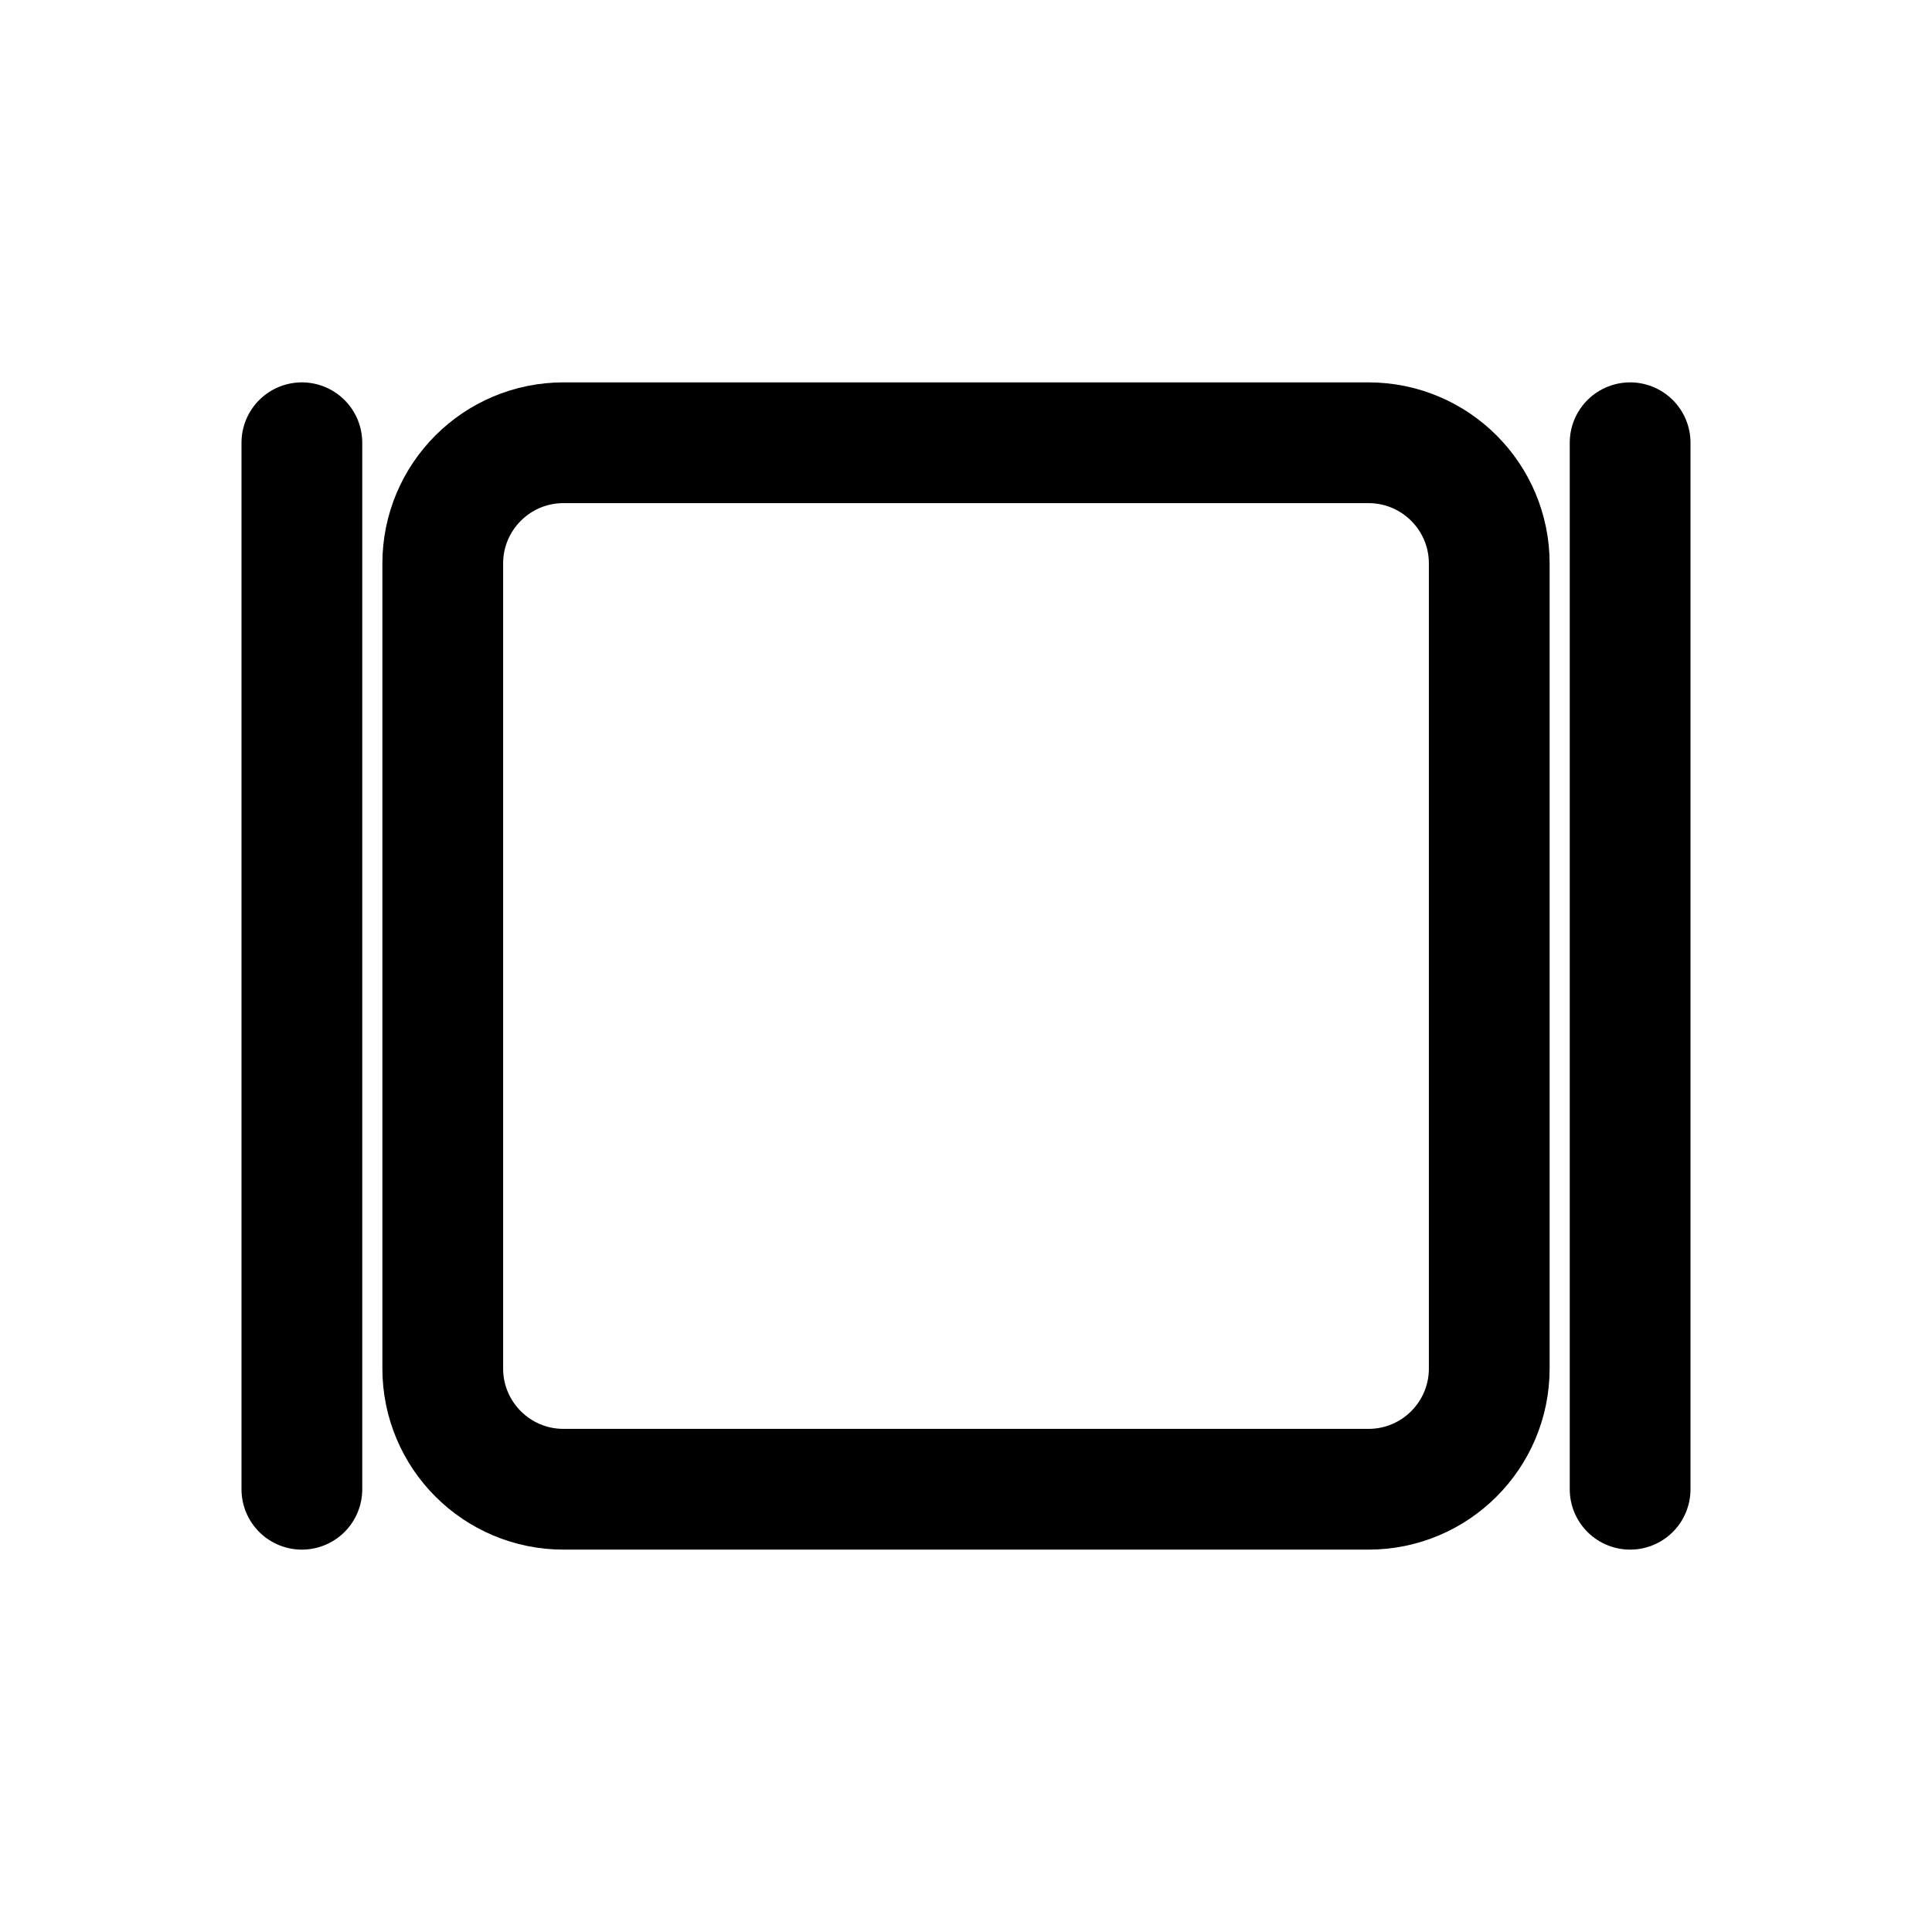
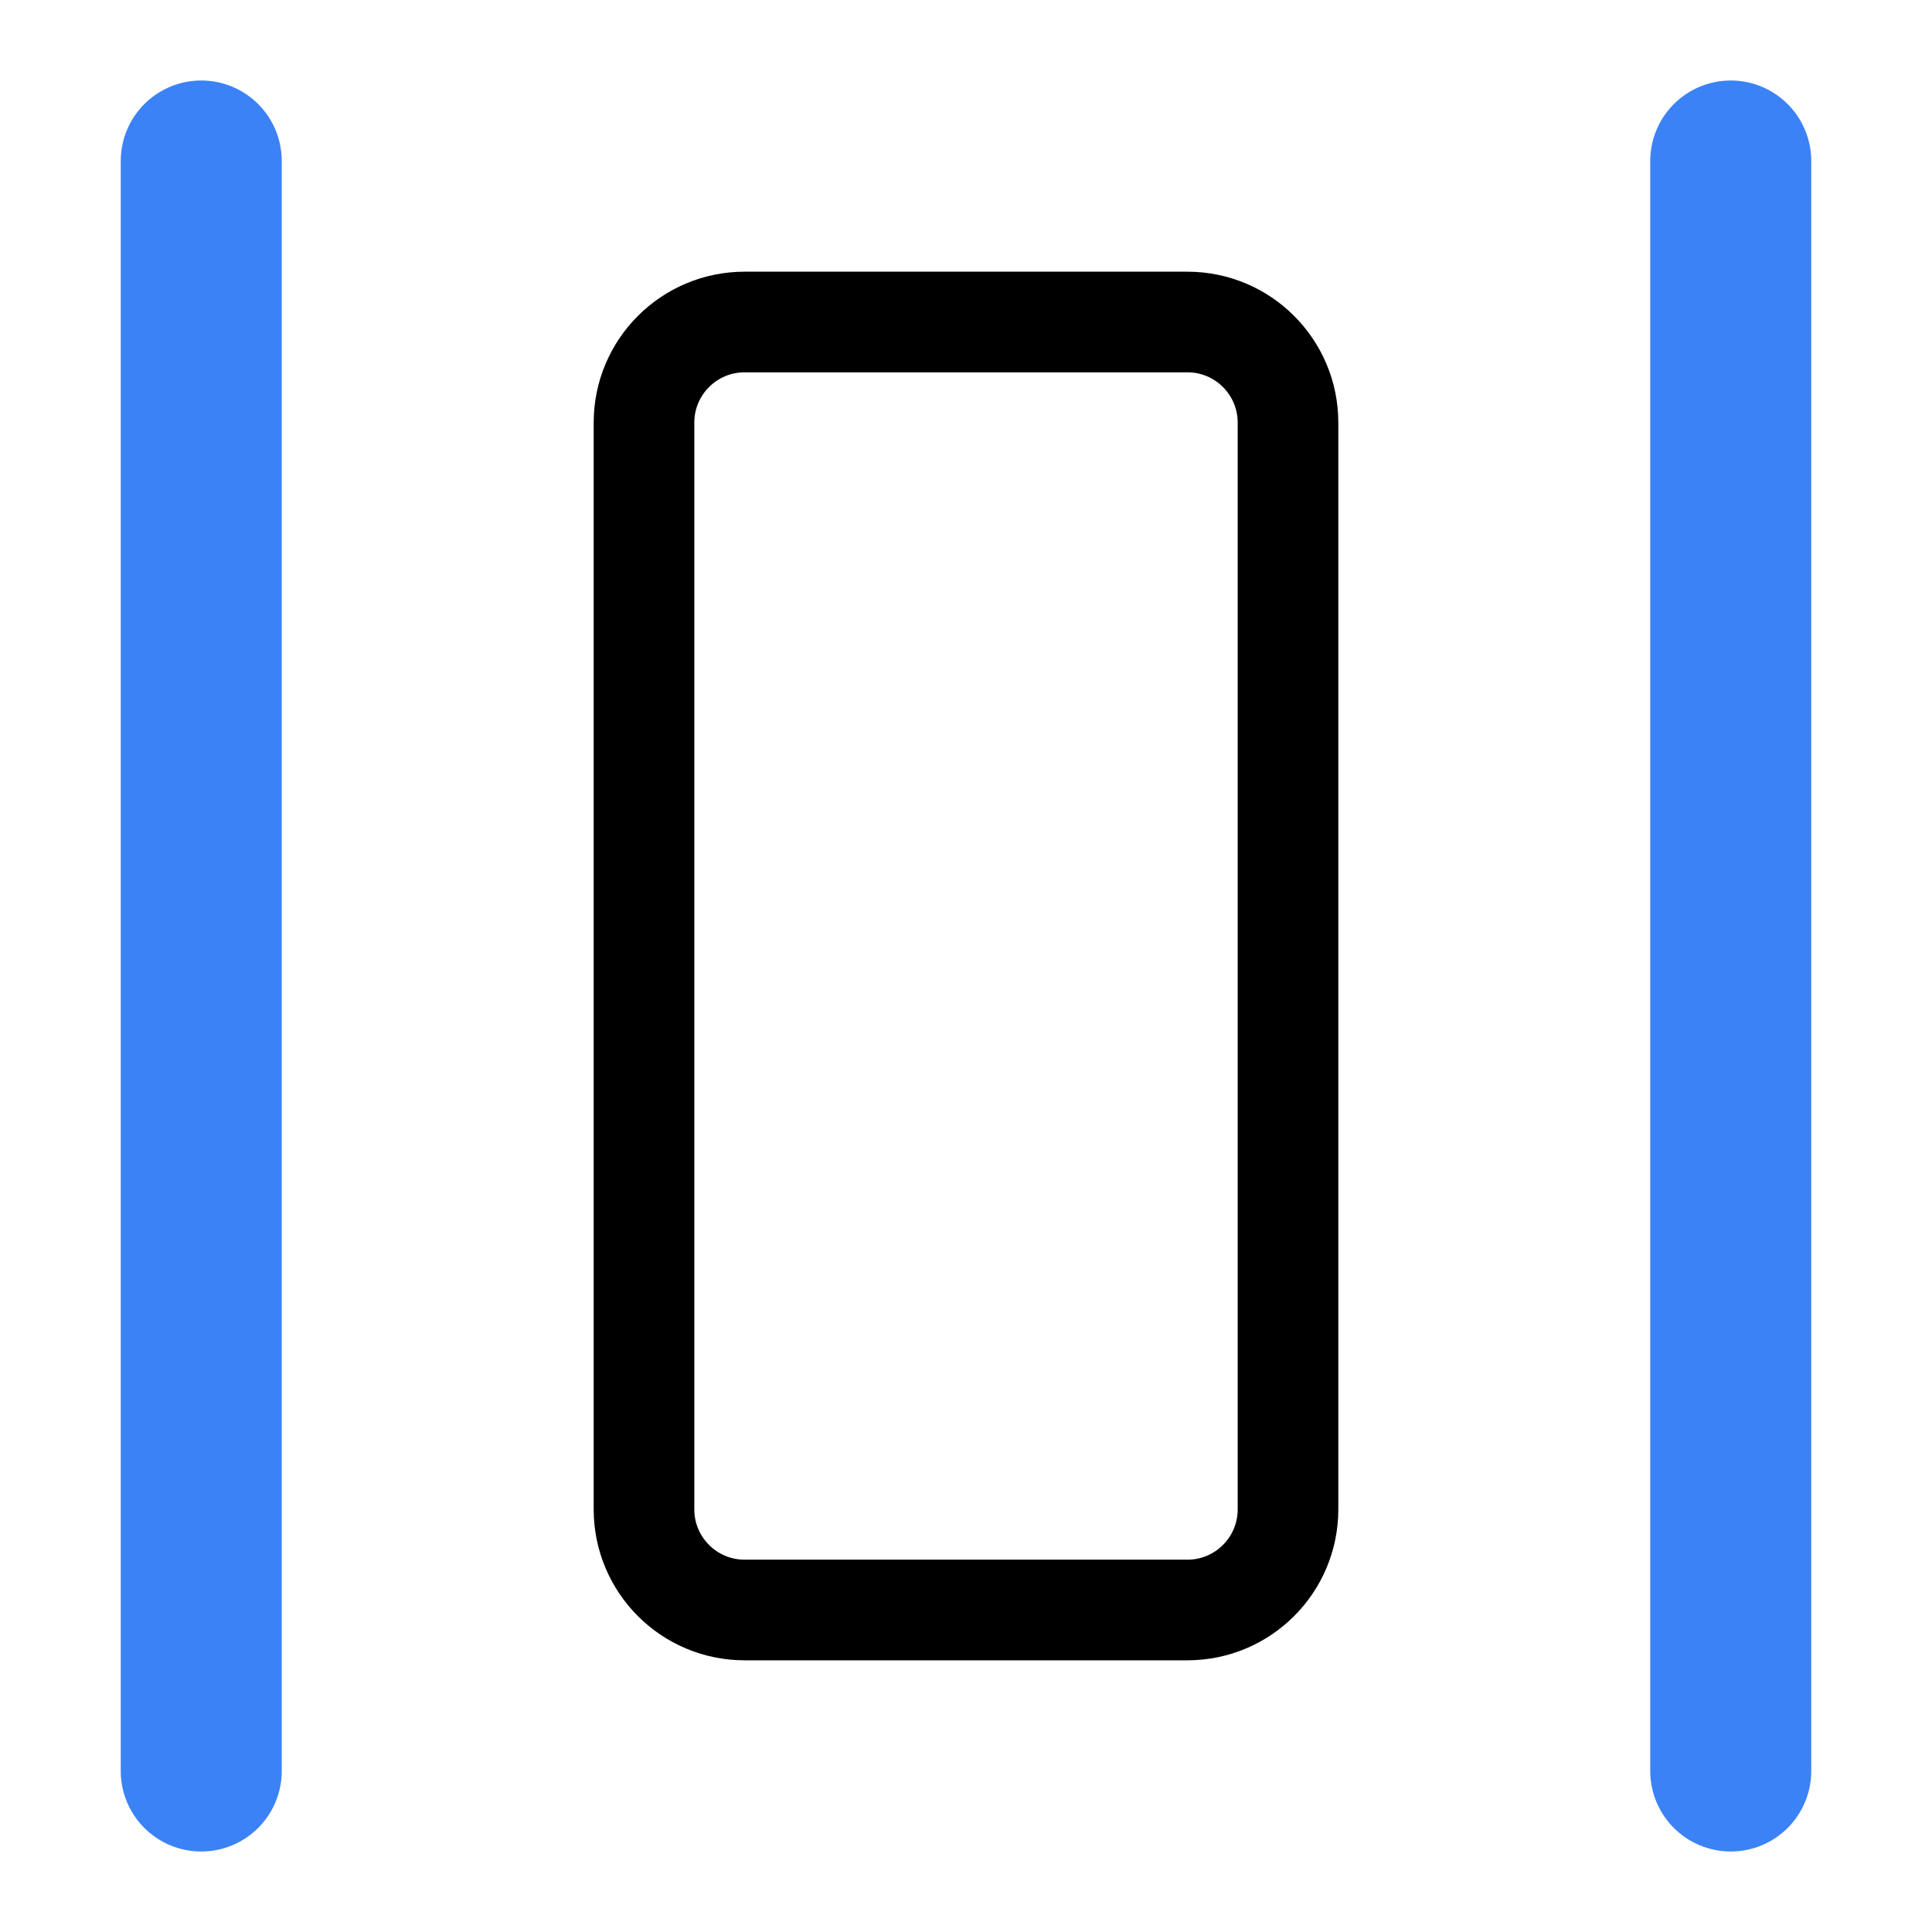
<svg xmlns="http://www.w3.org/2000/svg" viewBox="0 0 24 24" aria-hidden="true">
-   <rect x="5.5" y="5.5" width="13" height="13" rx="1.5" ry="1.5" fill="none" stroke="currentColor" stroke-width="1.5" />
-   <line x1="3.75" y1="5.5" x2="3.75" y2="18.5" stroke="currentColor" stroke-width="1.5" stroke-linecap="round" />
-   <line x1="20.25" y1="5.5" x2="20.25" y2="18.5" stroke="currentColor" stroke-width="1.5" stroke-linecap="round" />
+   <rect x="8" y="4" width="8" height="16" rx="1.25" ry="1.25" fill="none" stroke="currentColor" stroke-width="1.25" stroke-linejoin="round" />
+   <line x1="2.5" y1="2" x2="2.5" y2="22" stroke="#3b82f6" stroke-width="2" stroke-linecap="round" />
+   <line x1="21.5" y1="2" x2="21.5" y2="22" stroke="#3b82f6" stroke-width="2" stroke-linecap="round" />
</svg>
